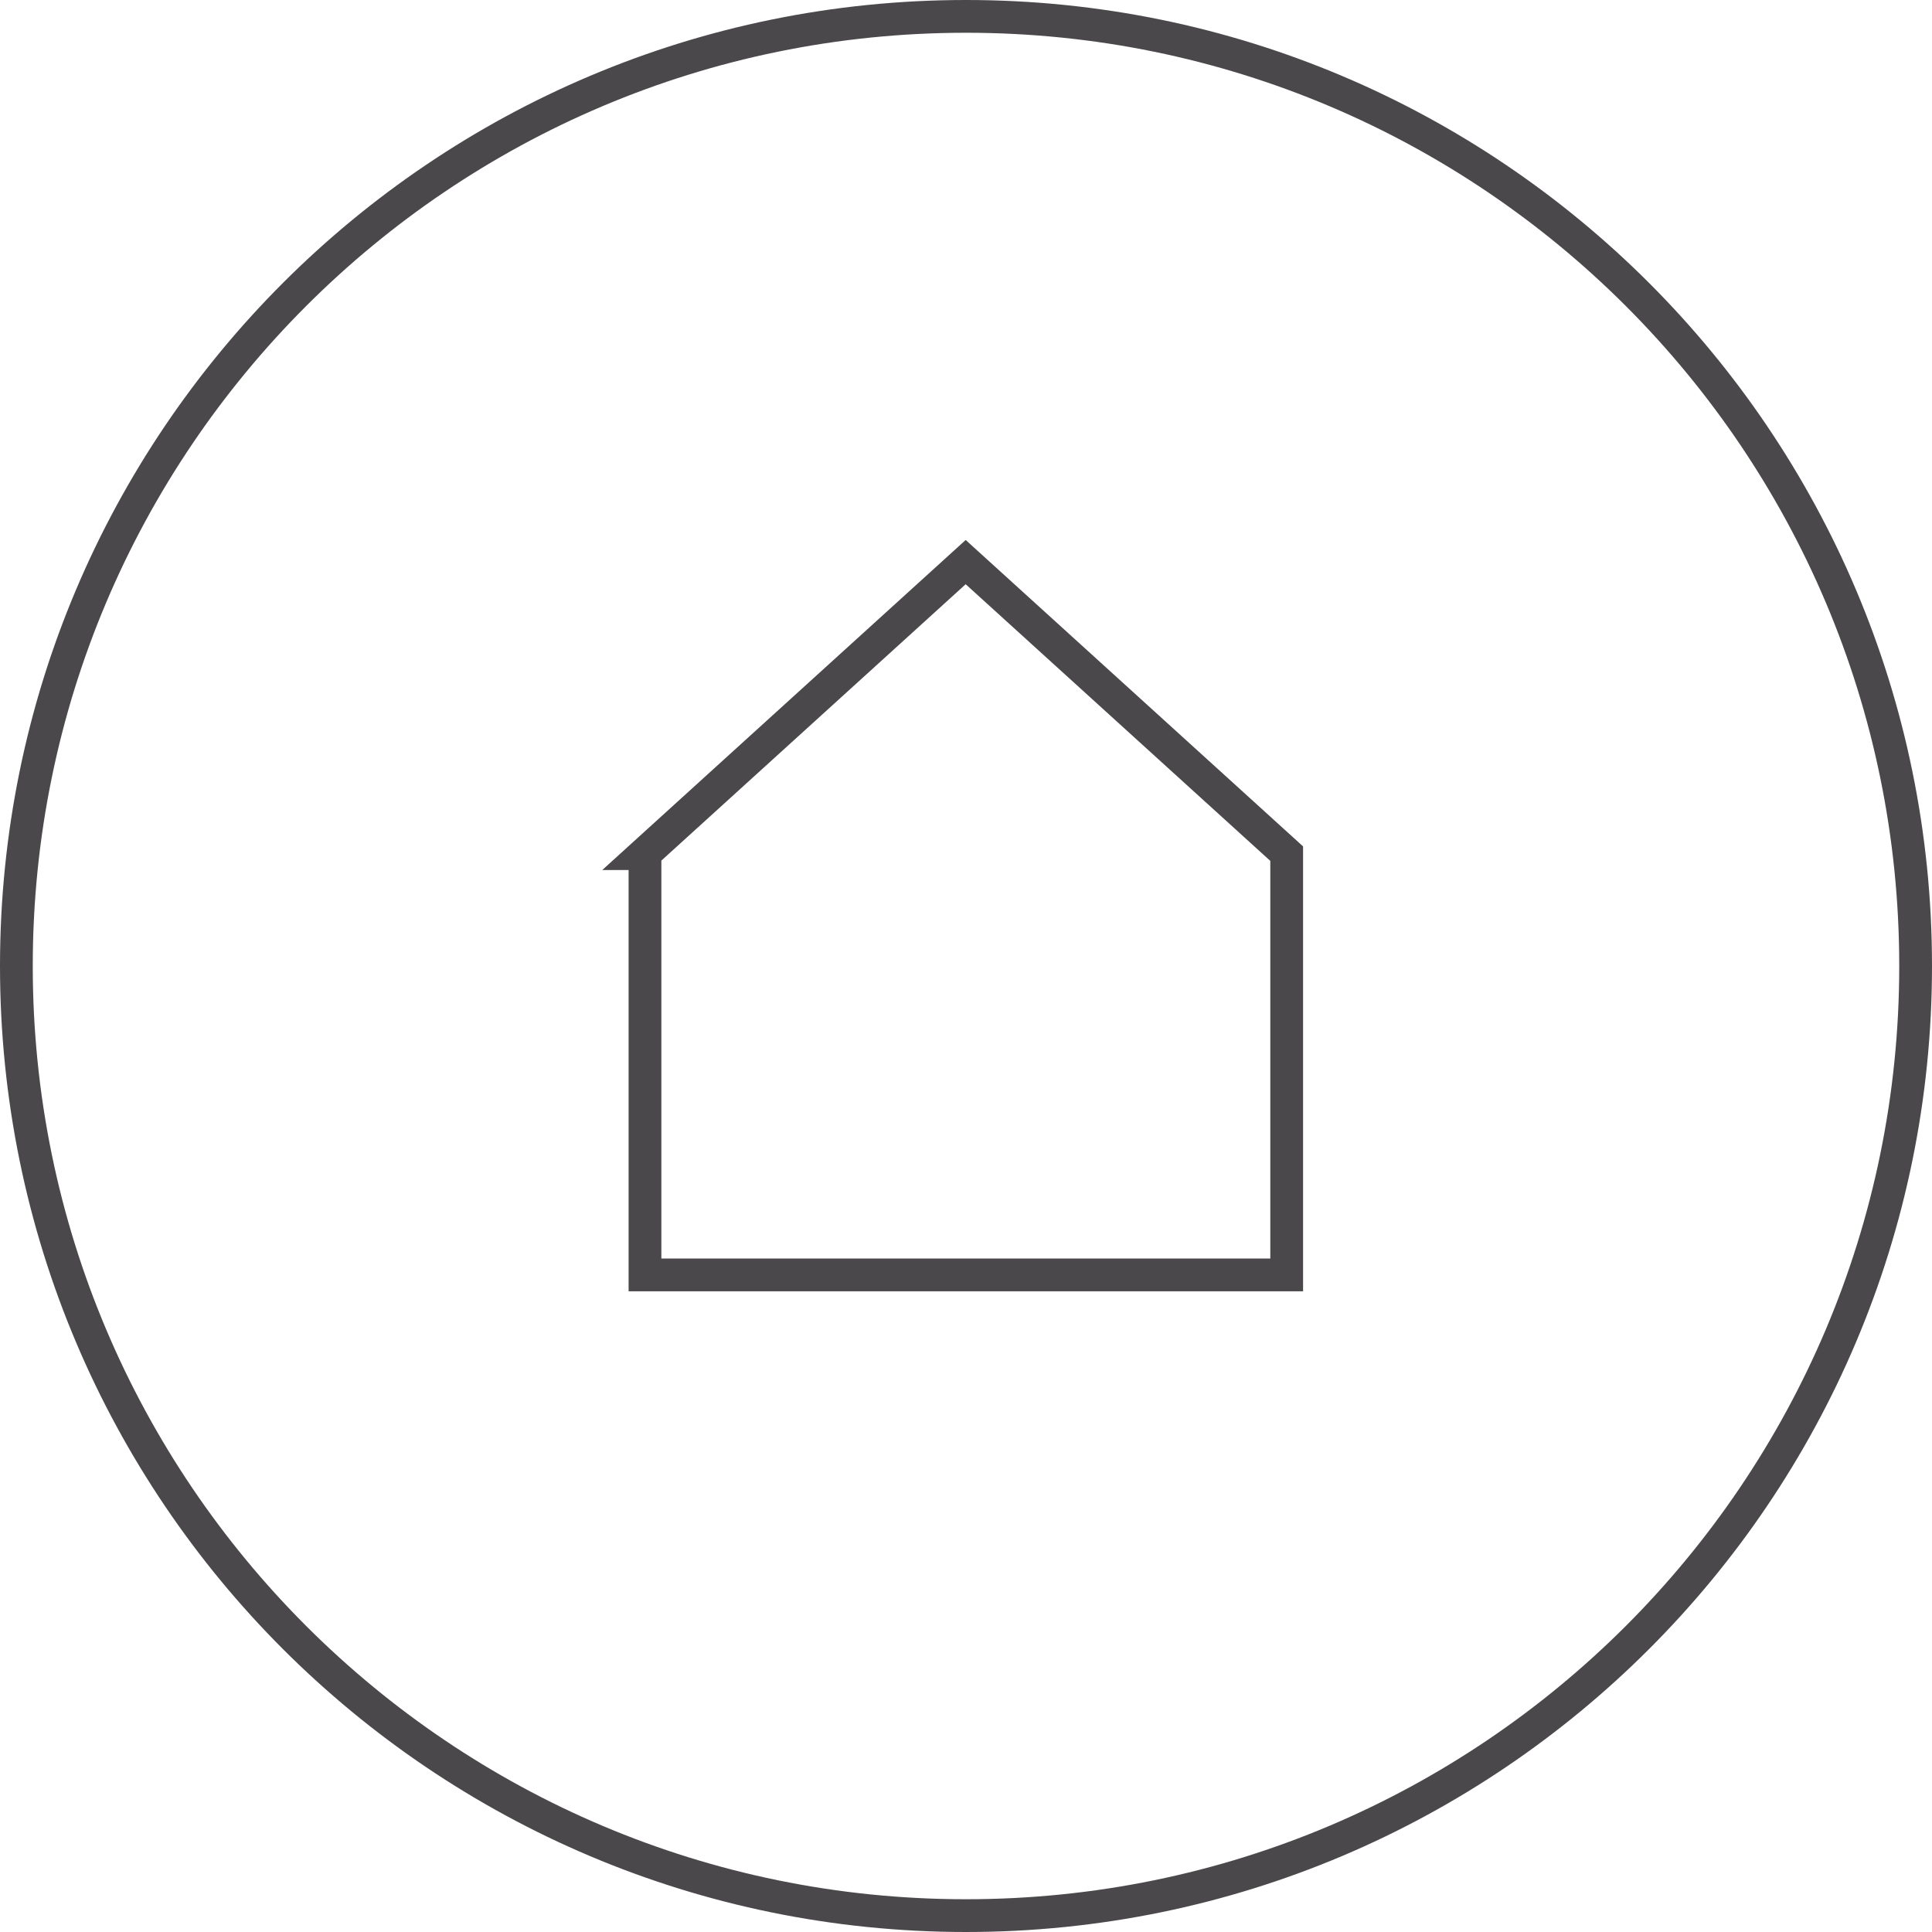
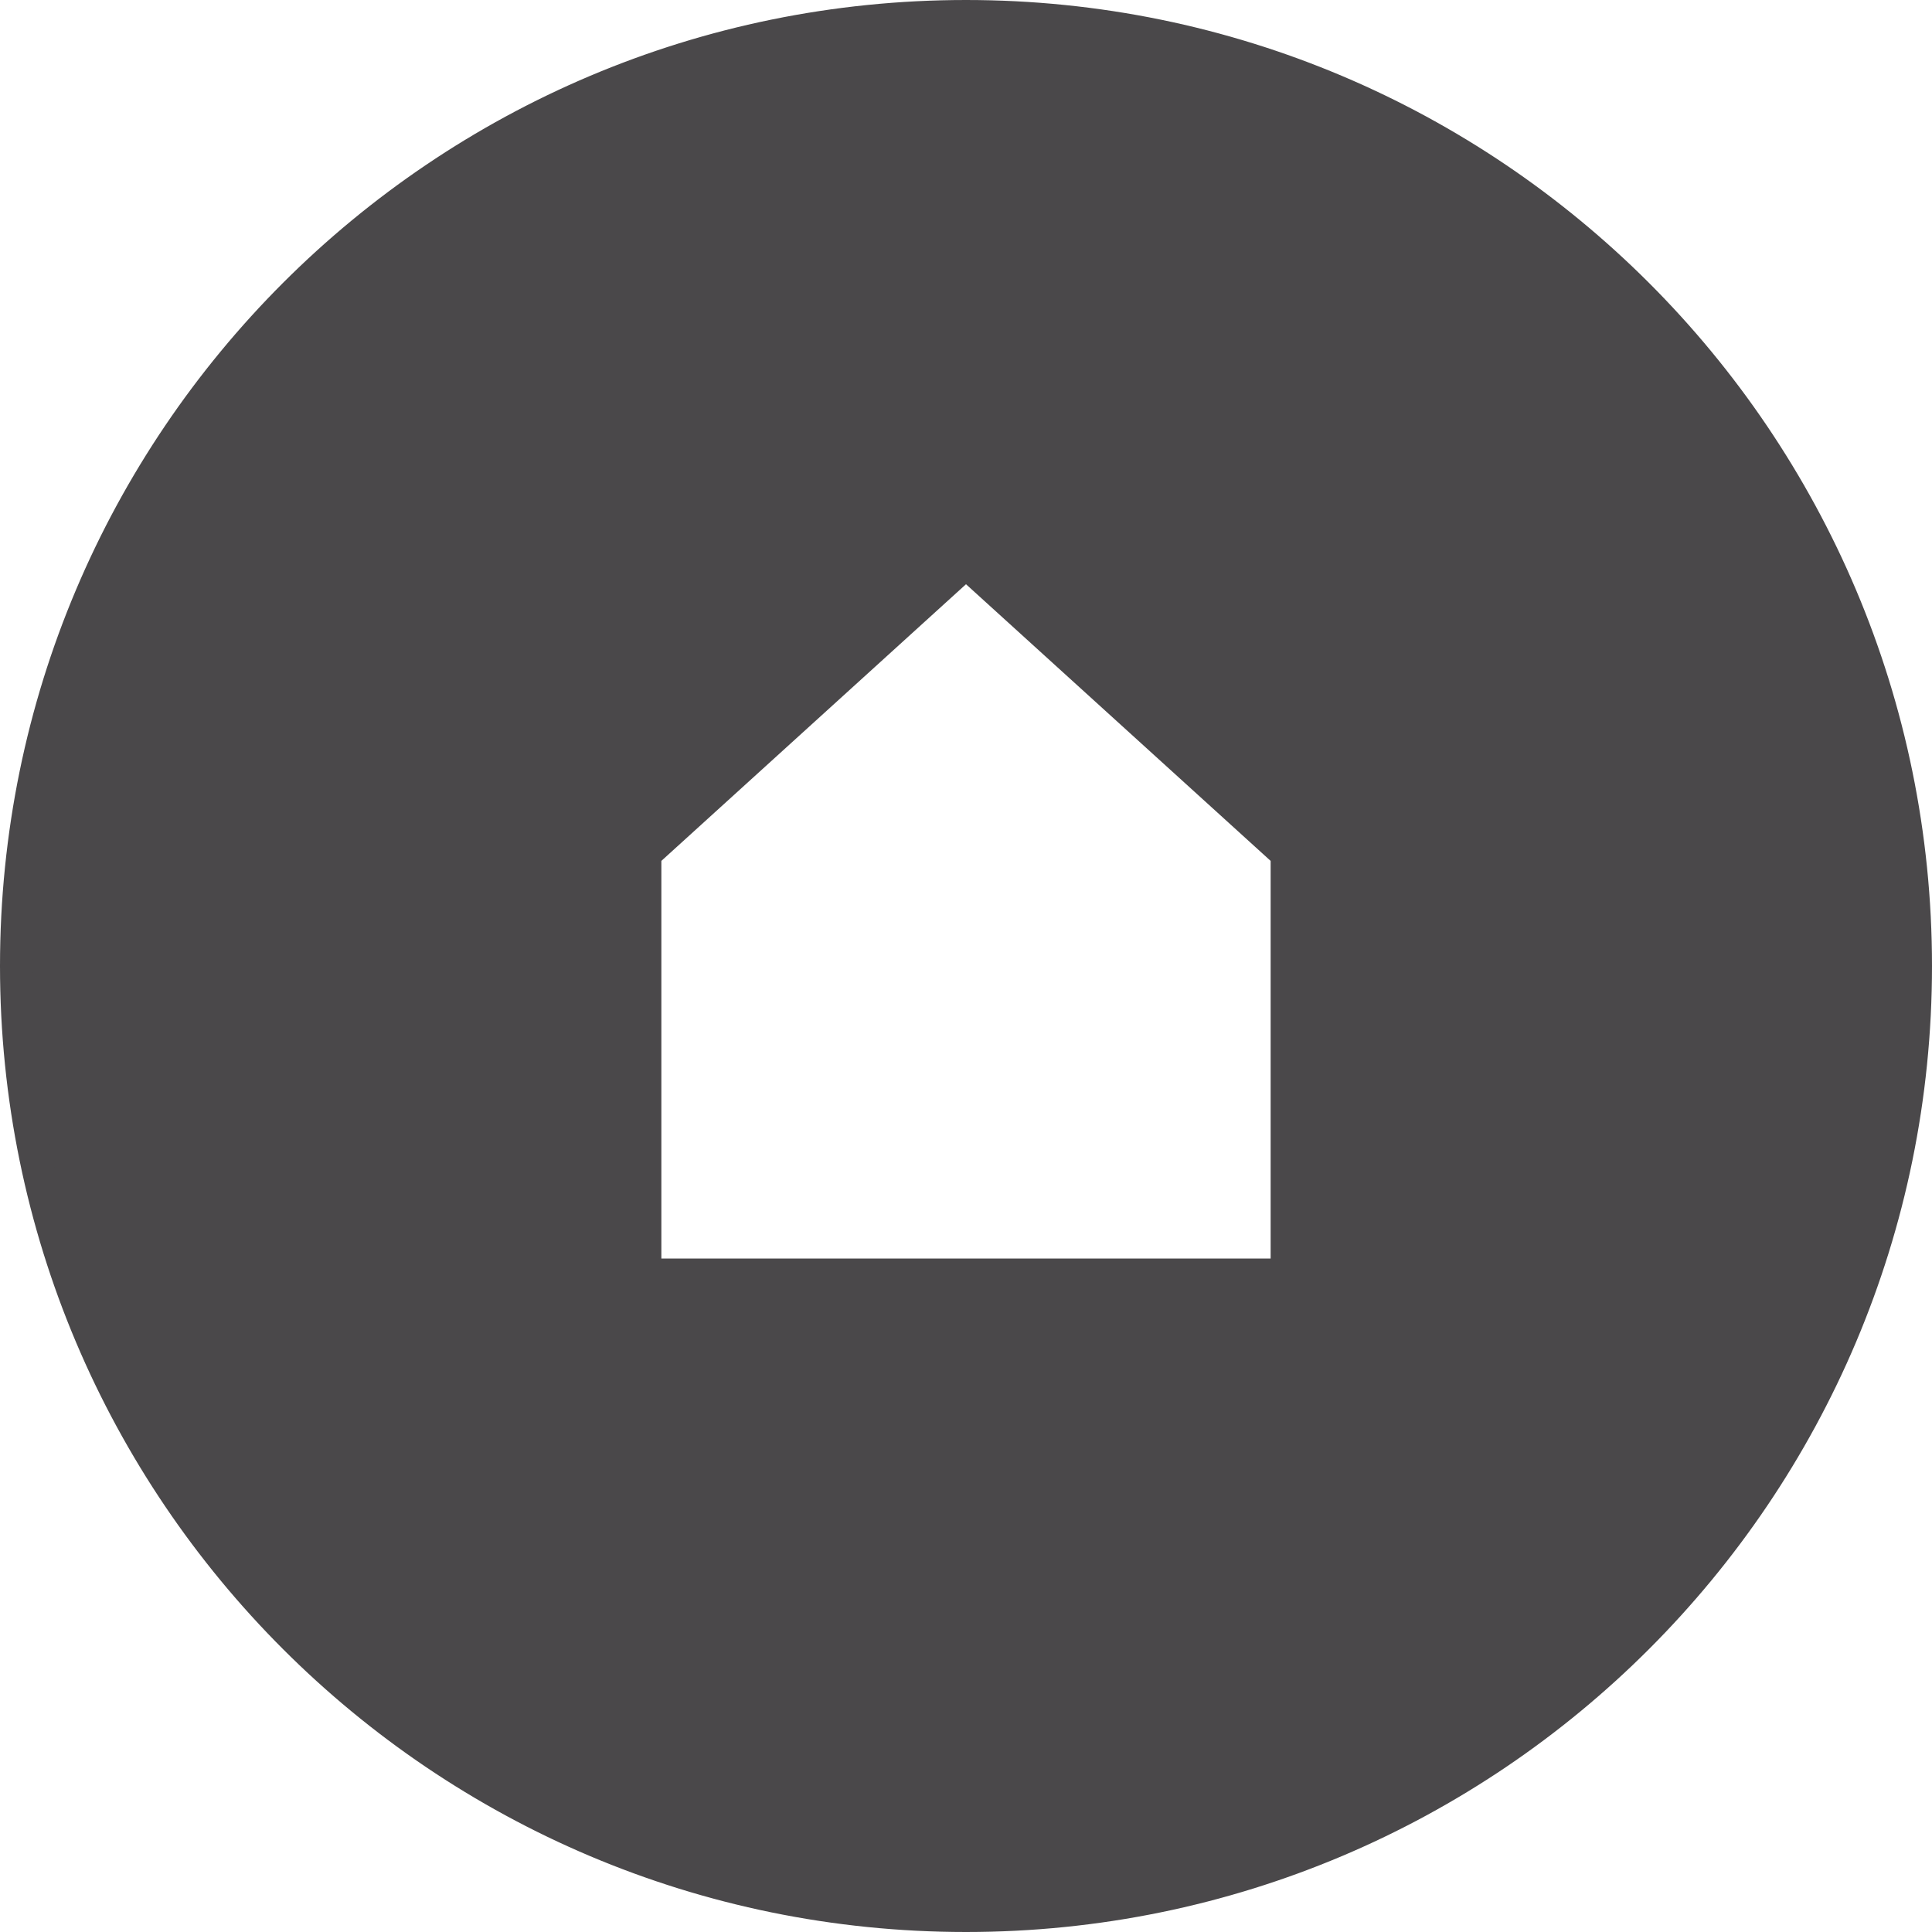
<svg xmlns="http://www.w3.org/2000/svg" id="Ebene_2" data-name="Ebene 2" viewBox="0 0 58.98 58.98">
  <defs>
    <style>
      .cls-1 {
+         fill: #4a484a;
+         stroke: #4a484a;
        stroke-miterlimit: 10;
-       }
- 
-       .cls-1, .cls-2 {
-         fill: none;
-         stroke: #4a484a;
-       }
- 
-       .cls-2 {
-         stroke-linecap: square;
-         stroke-miterlimit: 8;
      }
    </style>
  </defs>
  <g id="Ebene_1-2" data-name="Ebene 1">
-     <g>
-       <circle class="cls-1" cx="29.49" cy="29.49" r="28.99" />
-       <path class="cls-2" d="M19.69,26.06v12.86h19.59v-12.86l-9.8-8.9-9.8,8.9Z" />
-     </g>
+     <path class="cls-1" d="M29.49.5C13.48.5.5,13.48.5,29.49s12.98,28.99,28.99,28.99,28.99-12.98,28.99-28.99S45.5.5,29.49.5ZM39.28,38.92h-19.59v-12.86l9.8-8.9,9.8,8.9v12.86Z" />
  </g>
</svg>
